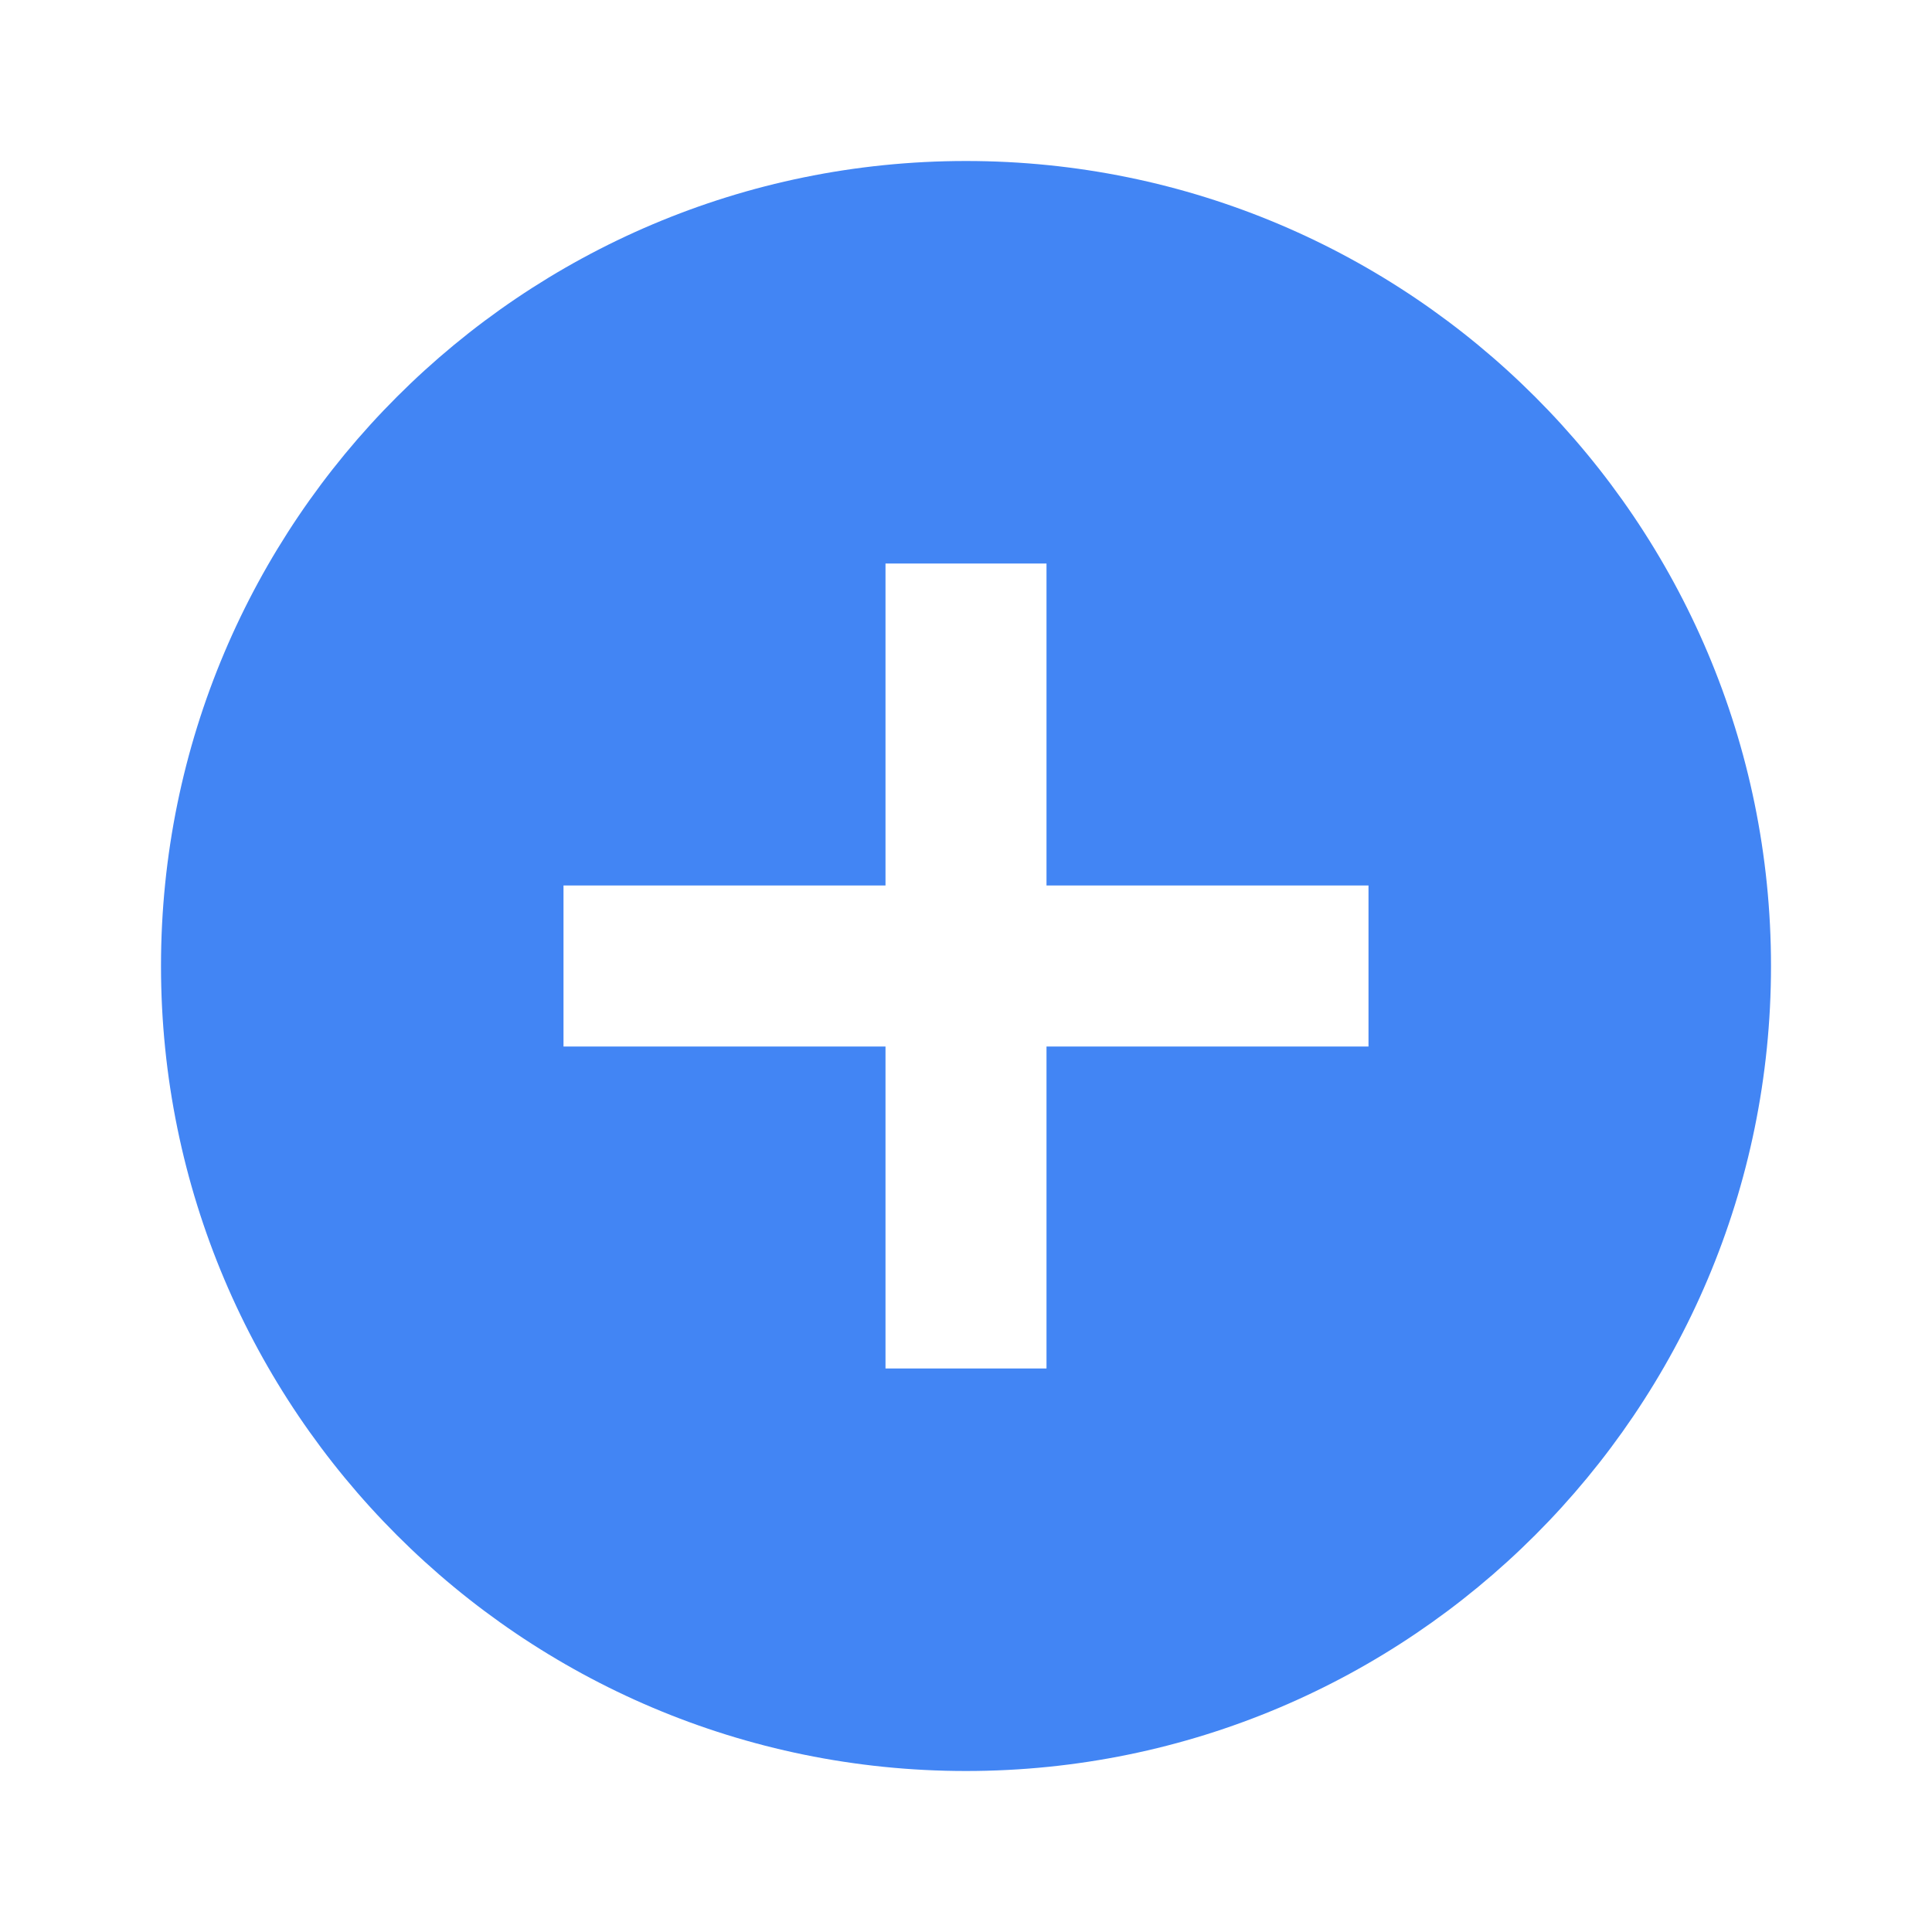
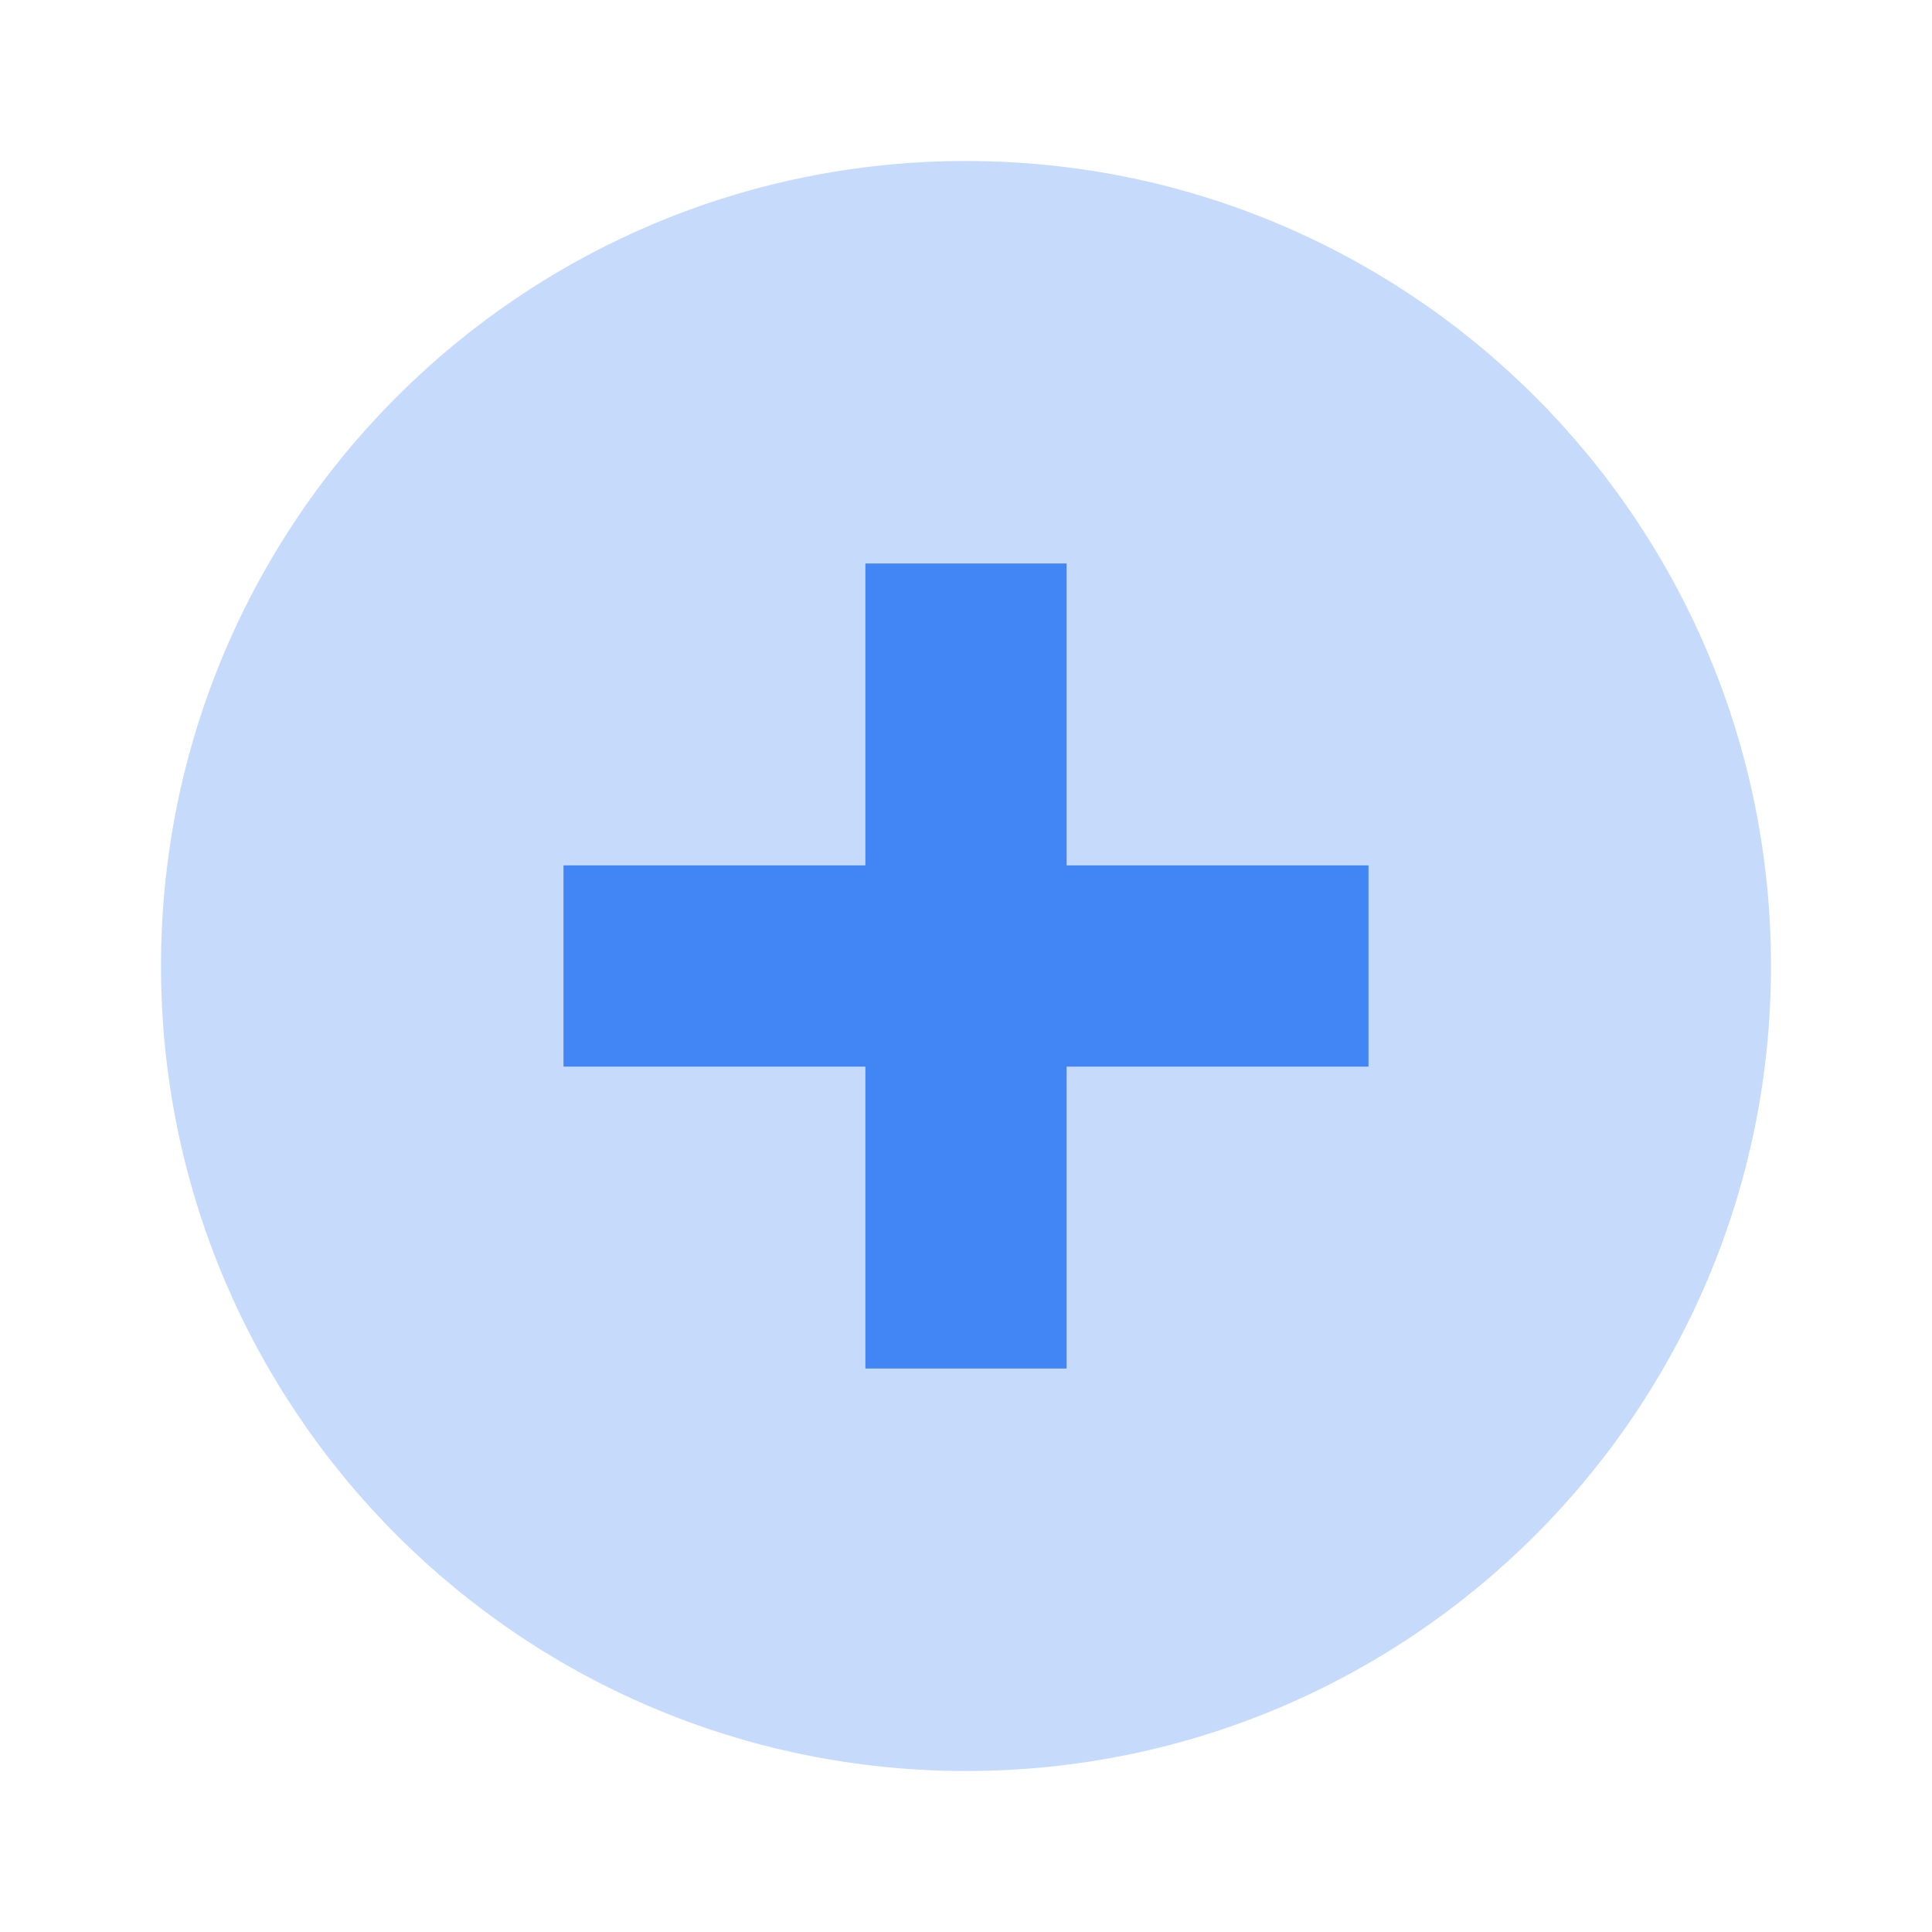
<svg xmlns="http://www.w3.org/2000/svg" width="24" height="24">
-   <path fill="#4285f4" d="M12 2C6.48 2 2 6.48 2 12s4.48 10 10 10 10-4.48 10-10S17.52 2 12 2zm5 11h-4v4h-2v-4H7v-2h4V7h2v4h4v2z" />
+   <circle fill="#4285f4" cx="12" cy="12" r="10" fill-opacity=".3" />
+   <path fill="#4285f4" fill-rule="evenodd" clip-rule="evenodd" d="M13.25 7h-2.5v3.75H7v2.5h3.75V17h2.5v-3.75H17v-2.5h-3.75z" />
</svg>
